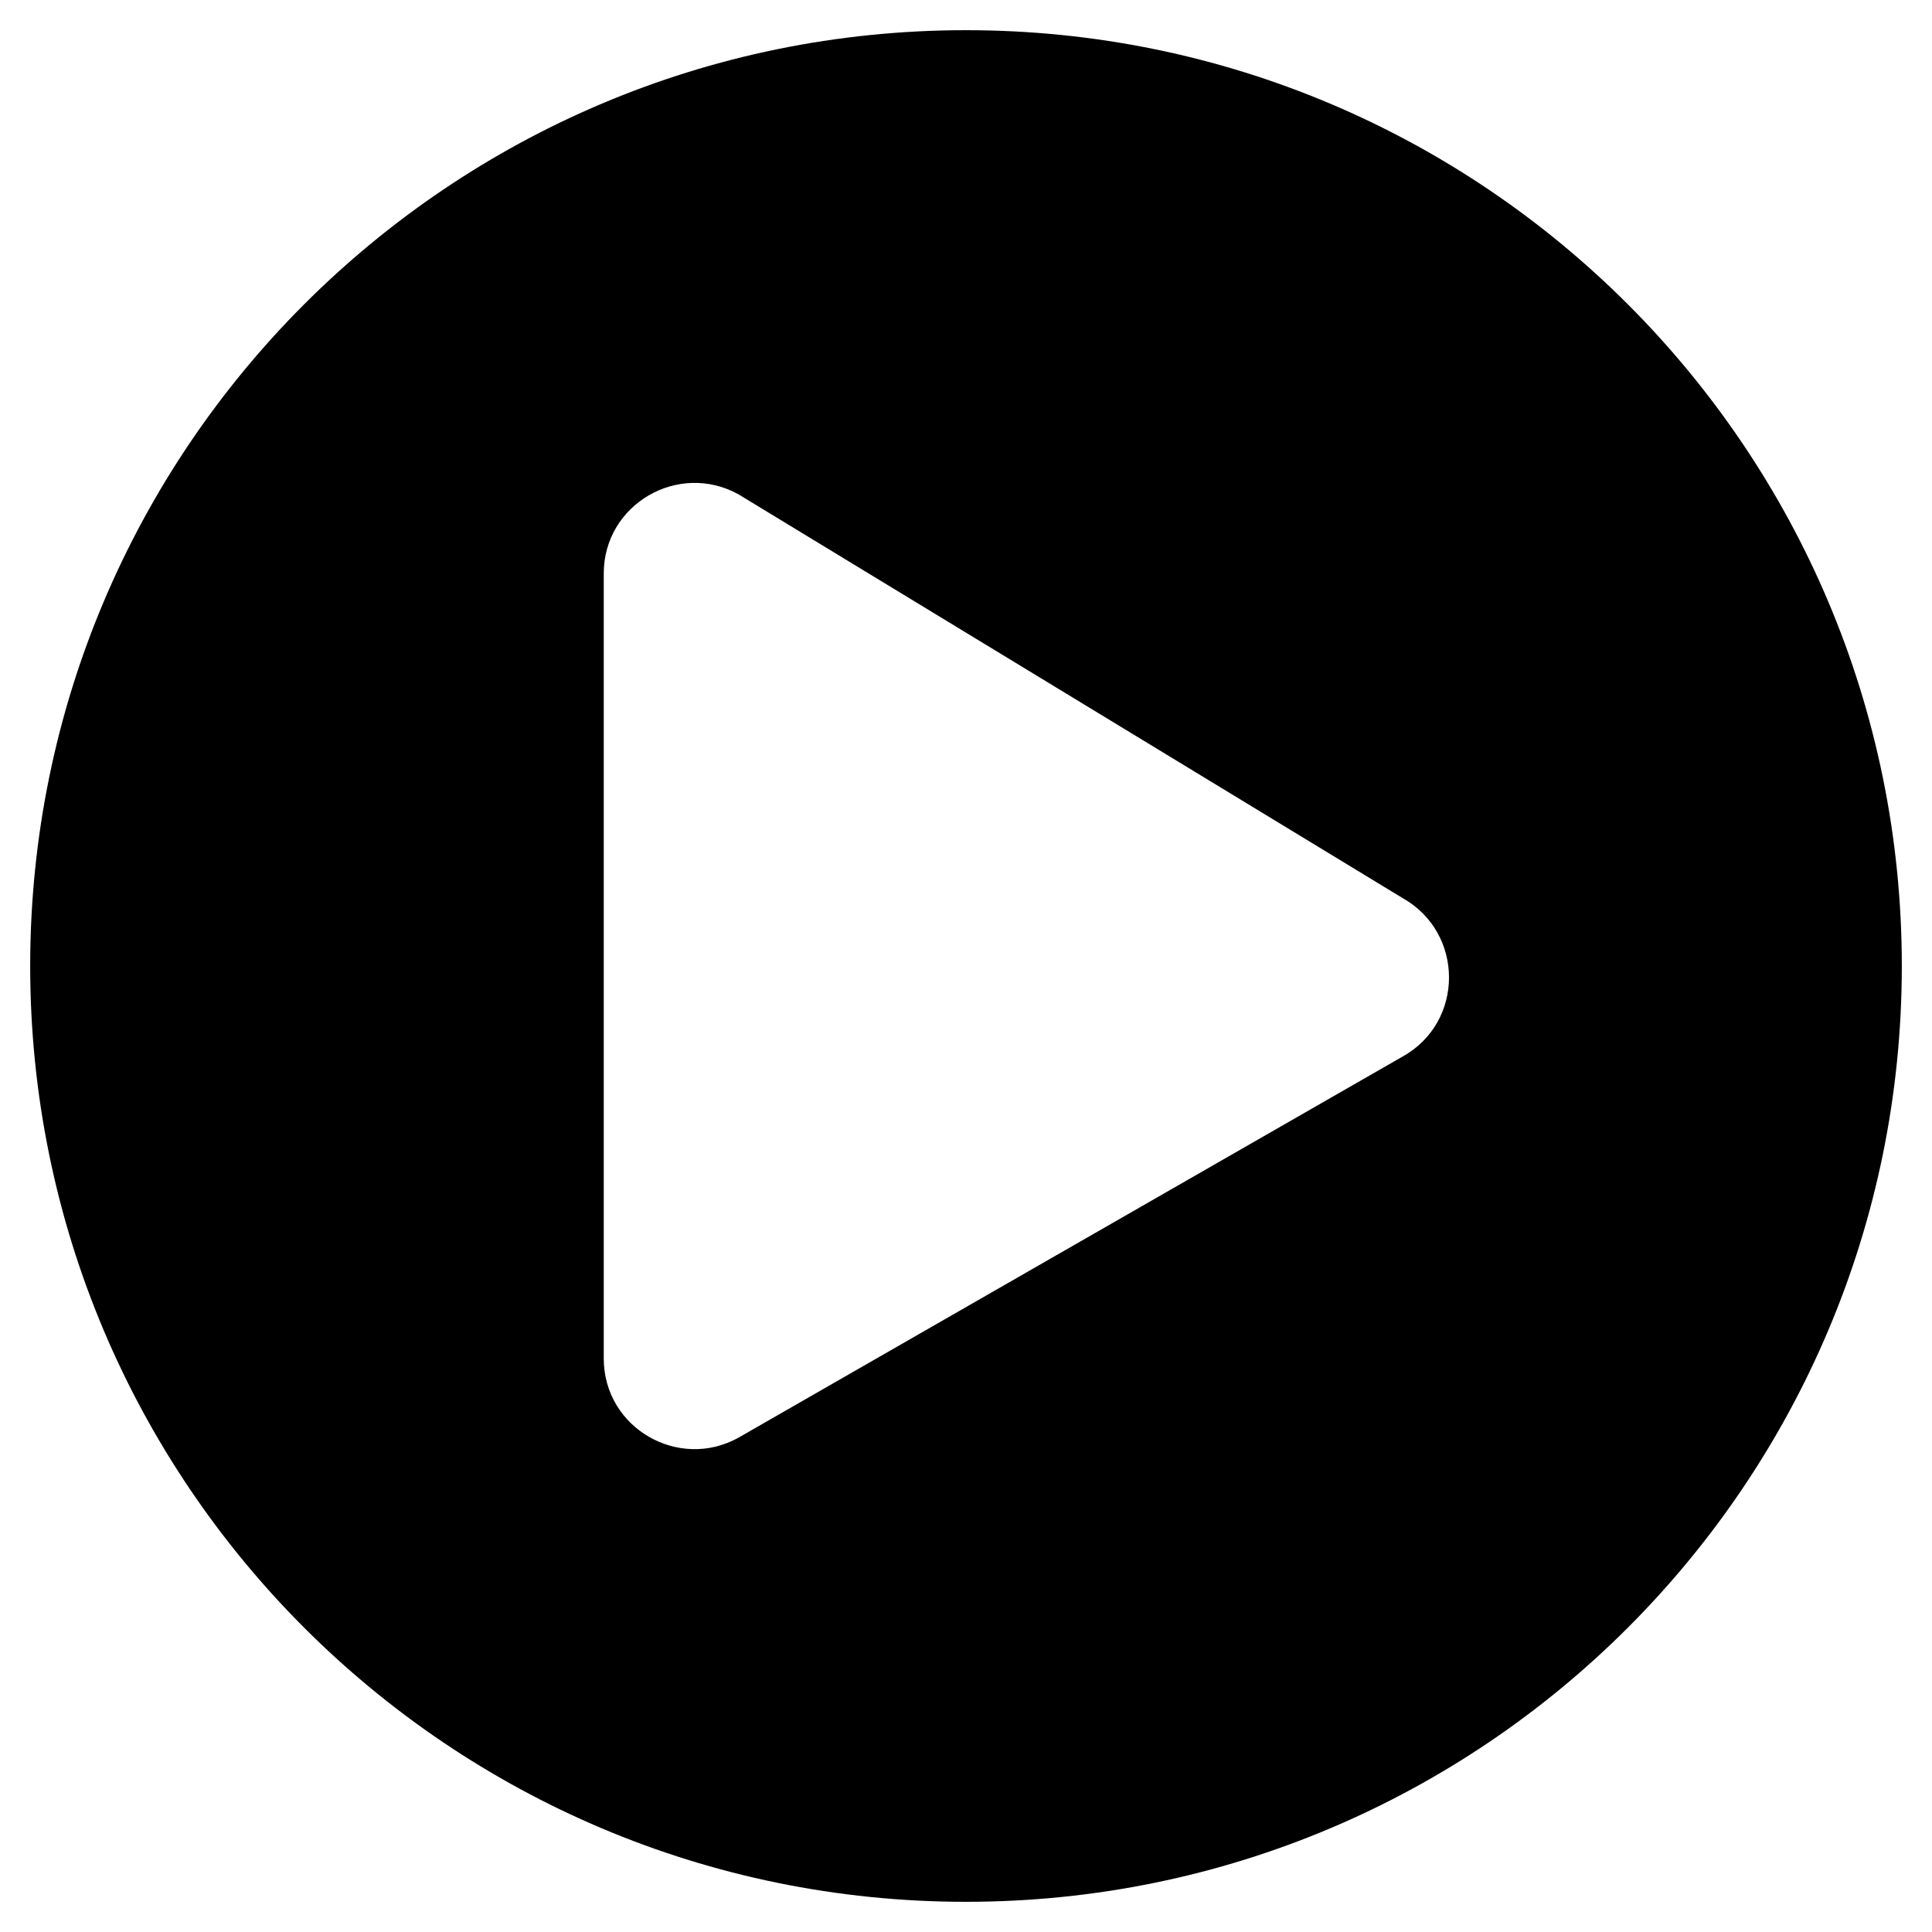
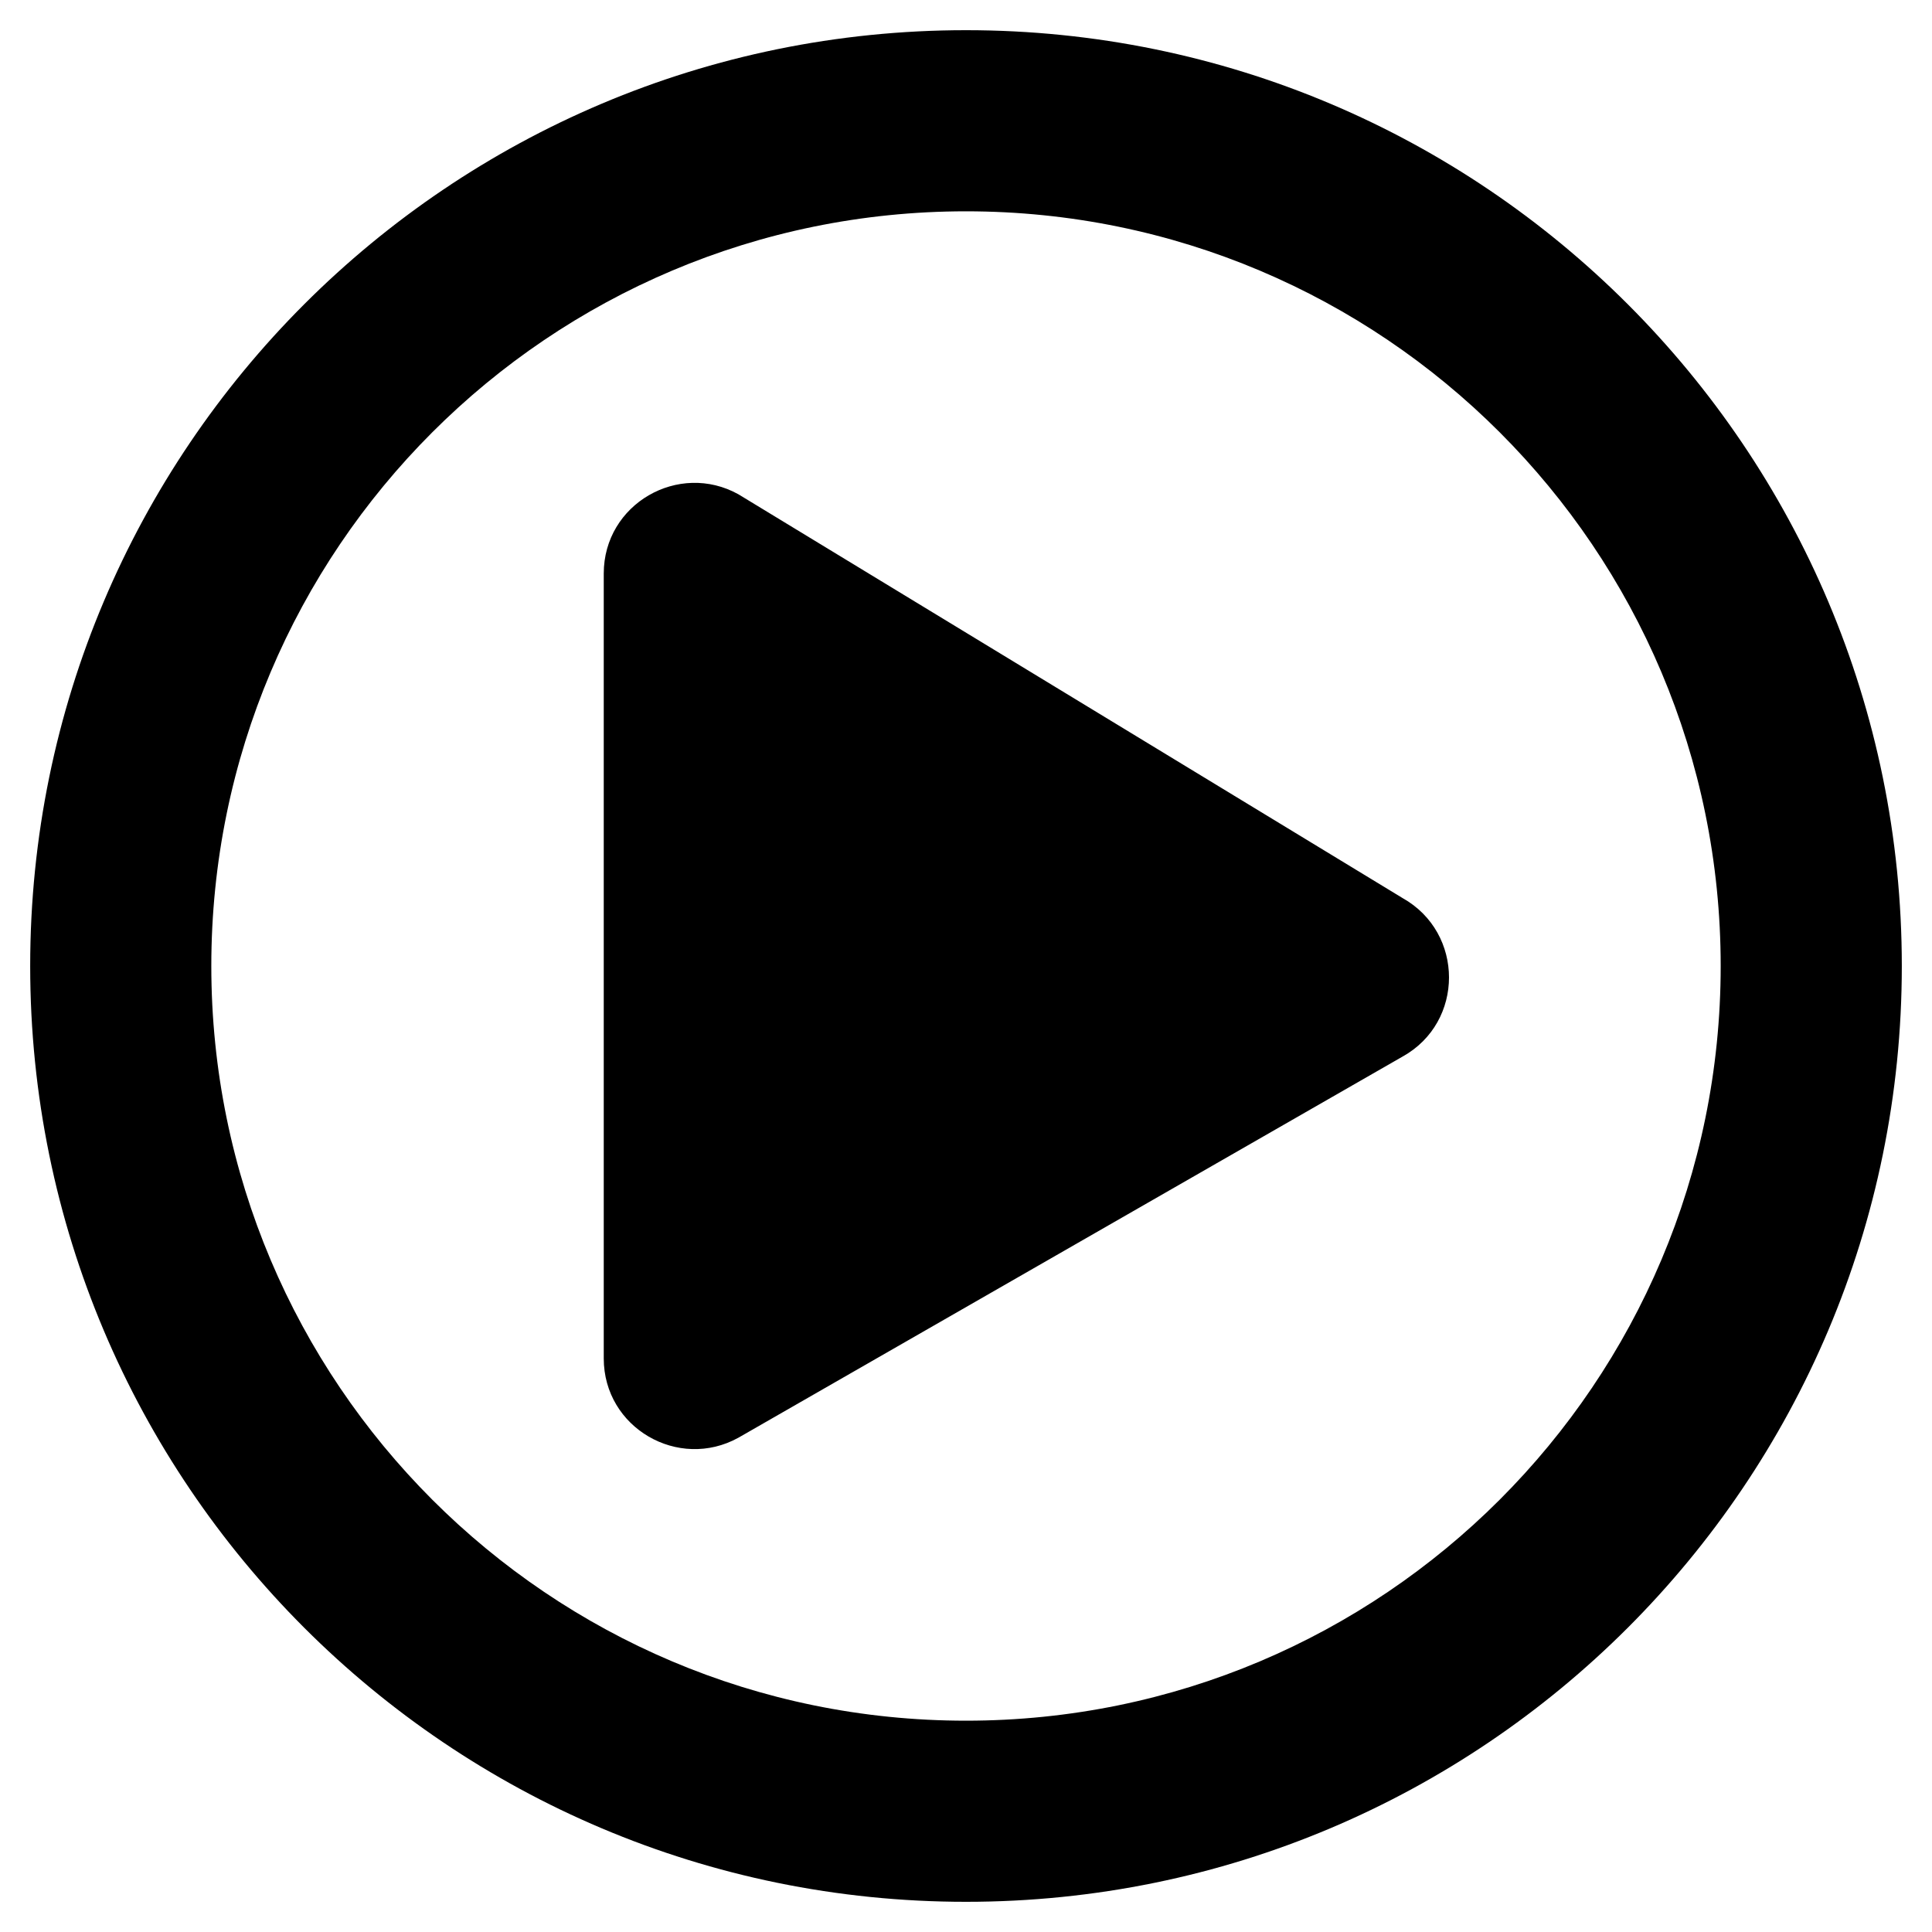
<svg xmlns="http://www.w3.org/2000/svg" viewBox="0 0 512 512">
-   <path d="M256 8C119 8 8 119 8 256s111 248 248 248 248-111 248-248S393 8 256 8zm115.7 272l-176 101c-15.8 8.8-35.7-2.5-35.7-21V152c0-18.4 19.8-29.8 35.7-21l176 107c16.4 9.2 16.4 32.9 0 42z" />
+   <path d="M371.7 238l-176-107c-15.8-8.8-35.7 2.5-35.7 21v208c0 18.4 19.8 29.8 35.7 21l176-101c16.4-9.1 16.4-32.8 0-42zM504 256C504 119 393 8 256 8S8 119 8 256s111 248 248 248 248-111 248-248zm-448 0c0-110.5 89.5-200 200-200s200 89.5 200 200-89.5 200-200 200S56 366.5 56 256z" />
</svg>
